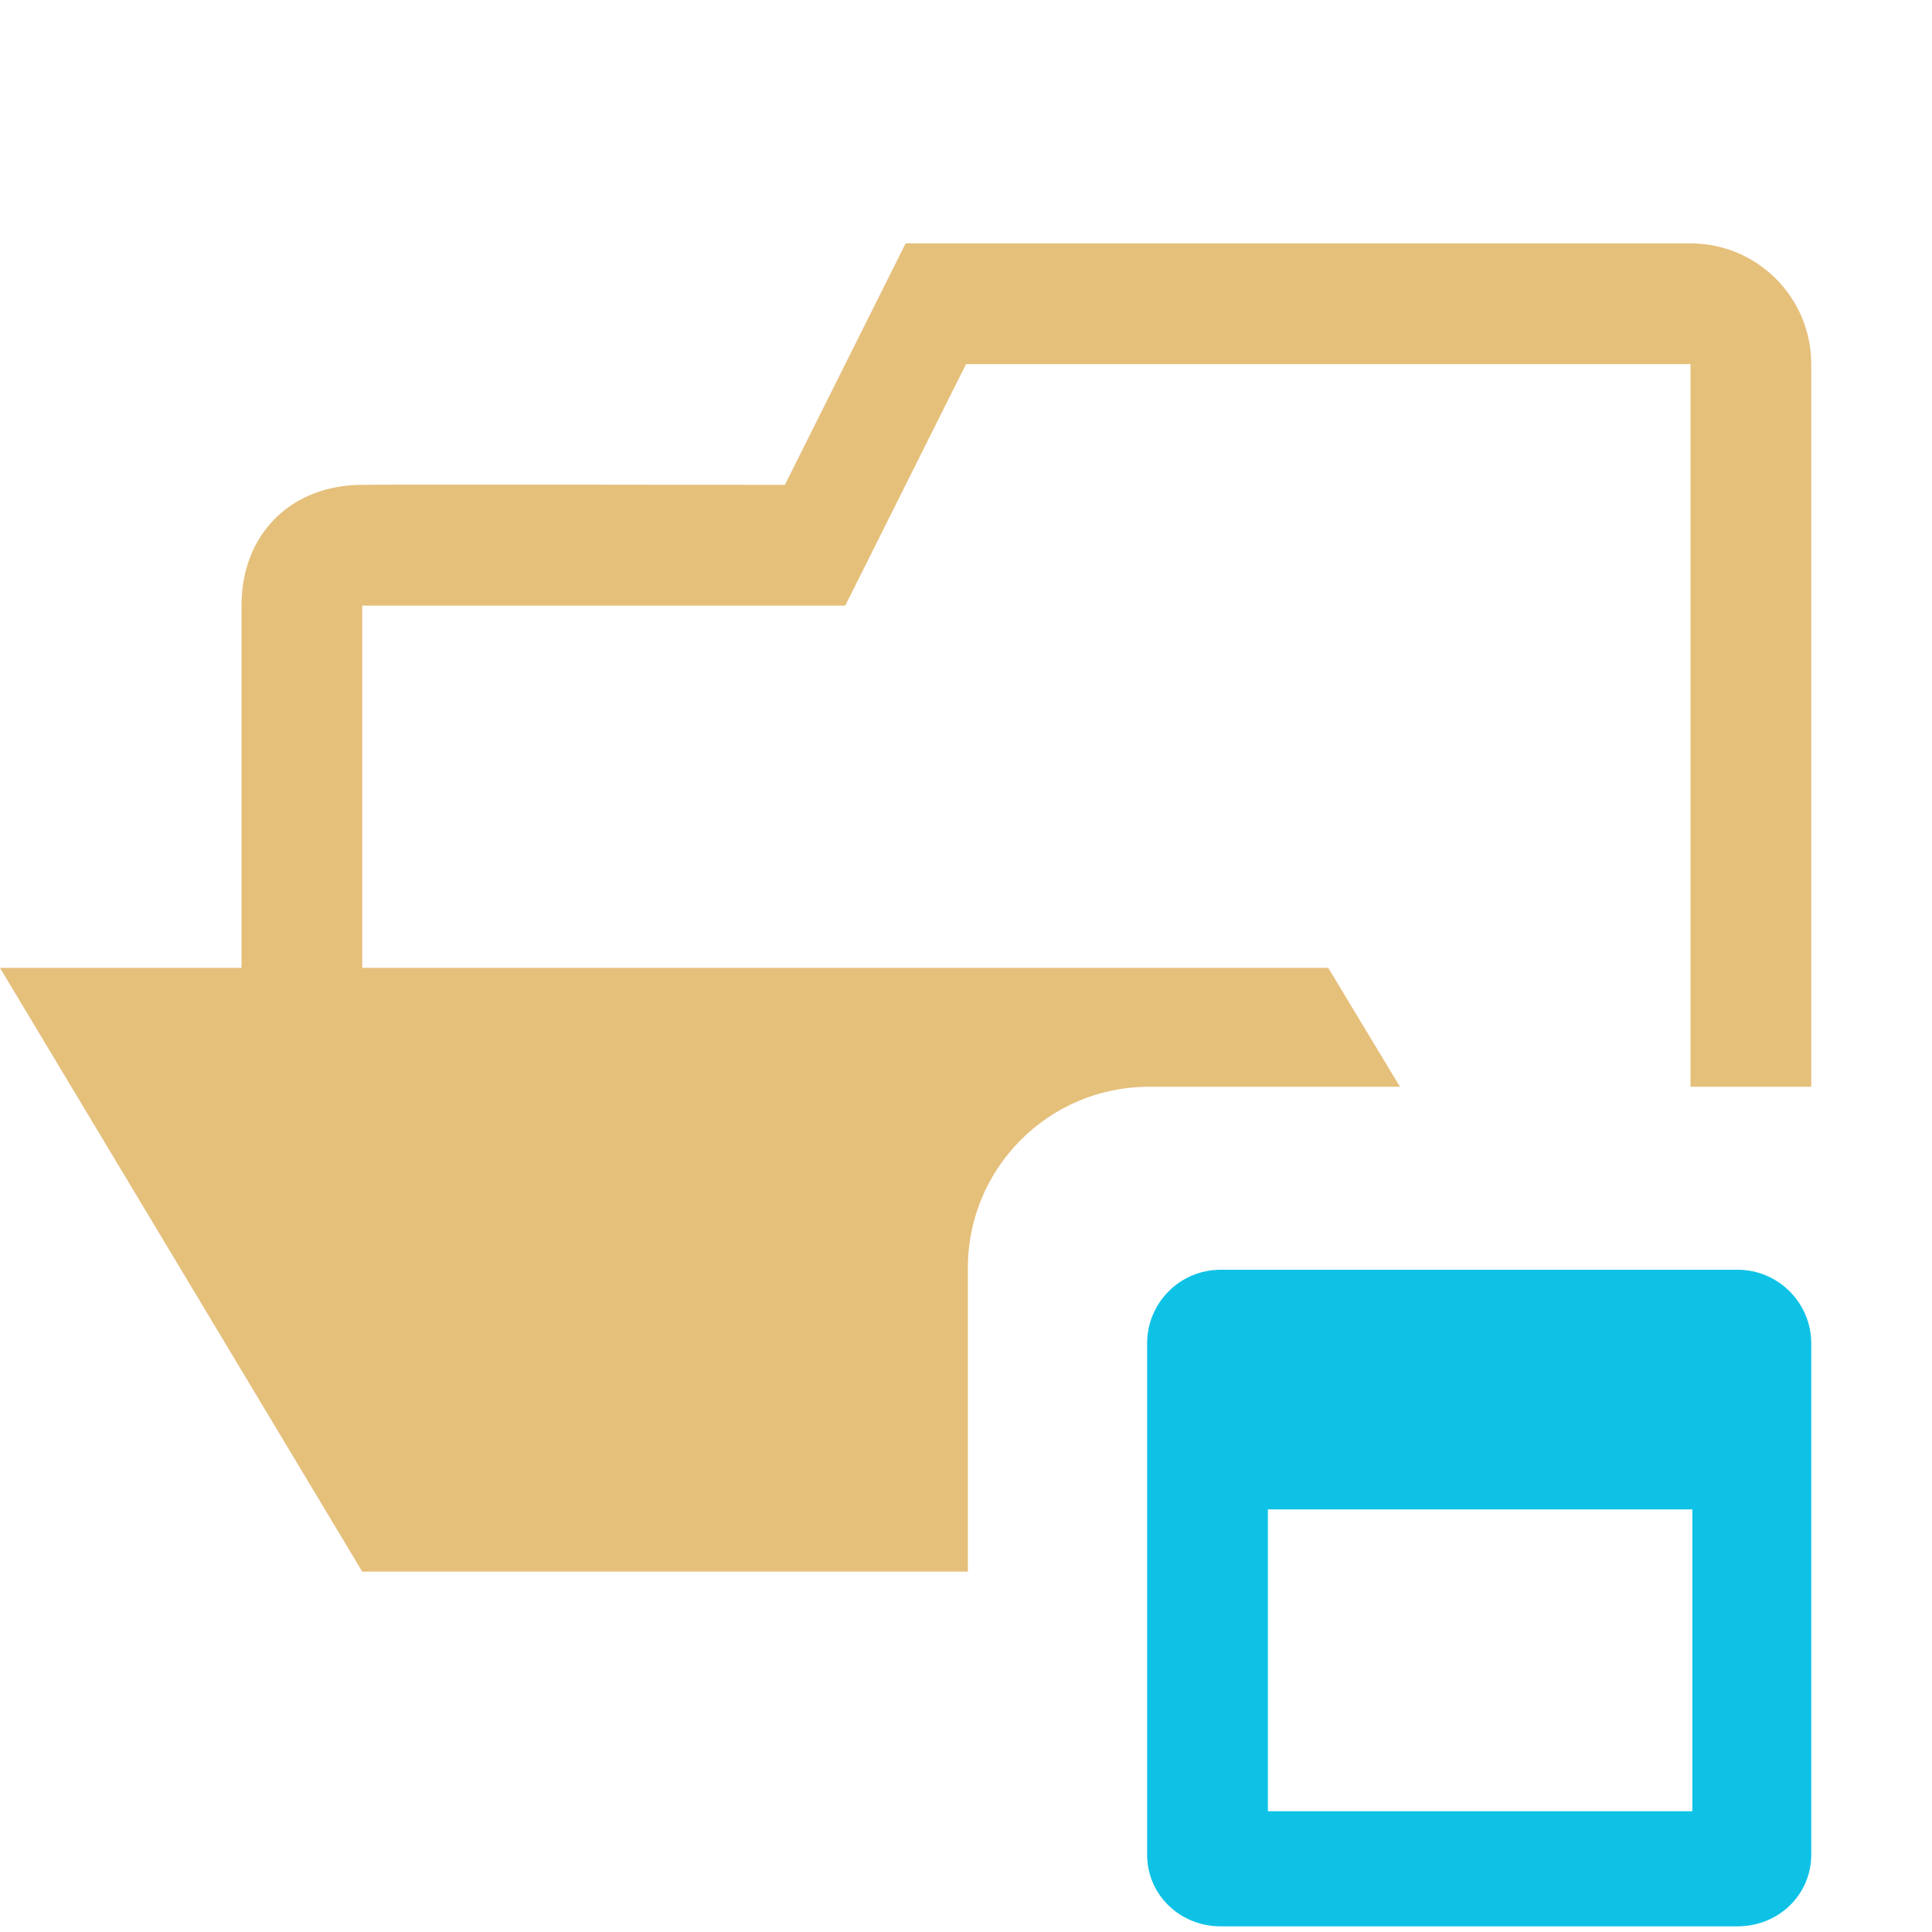
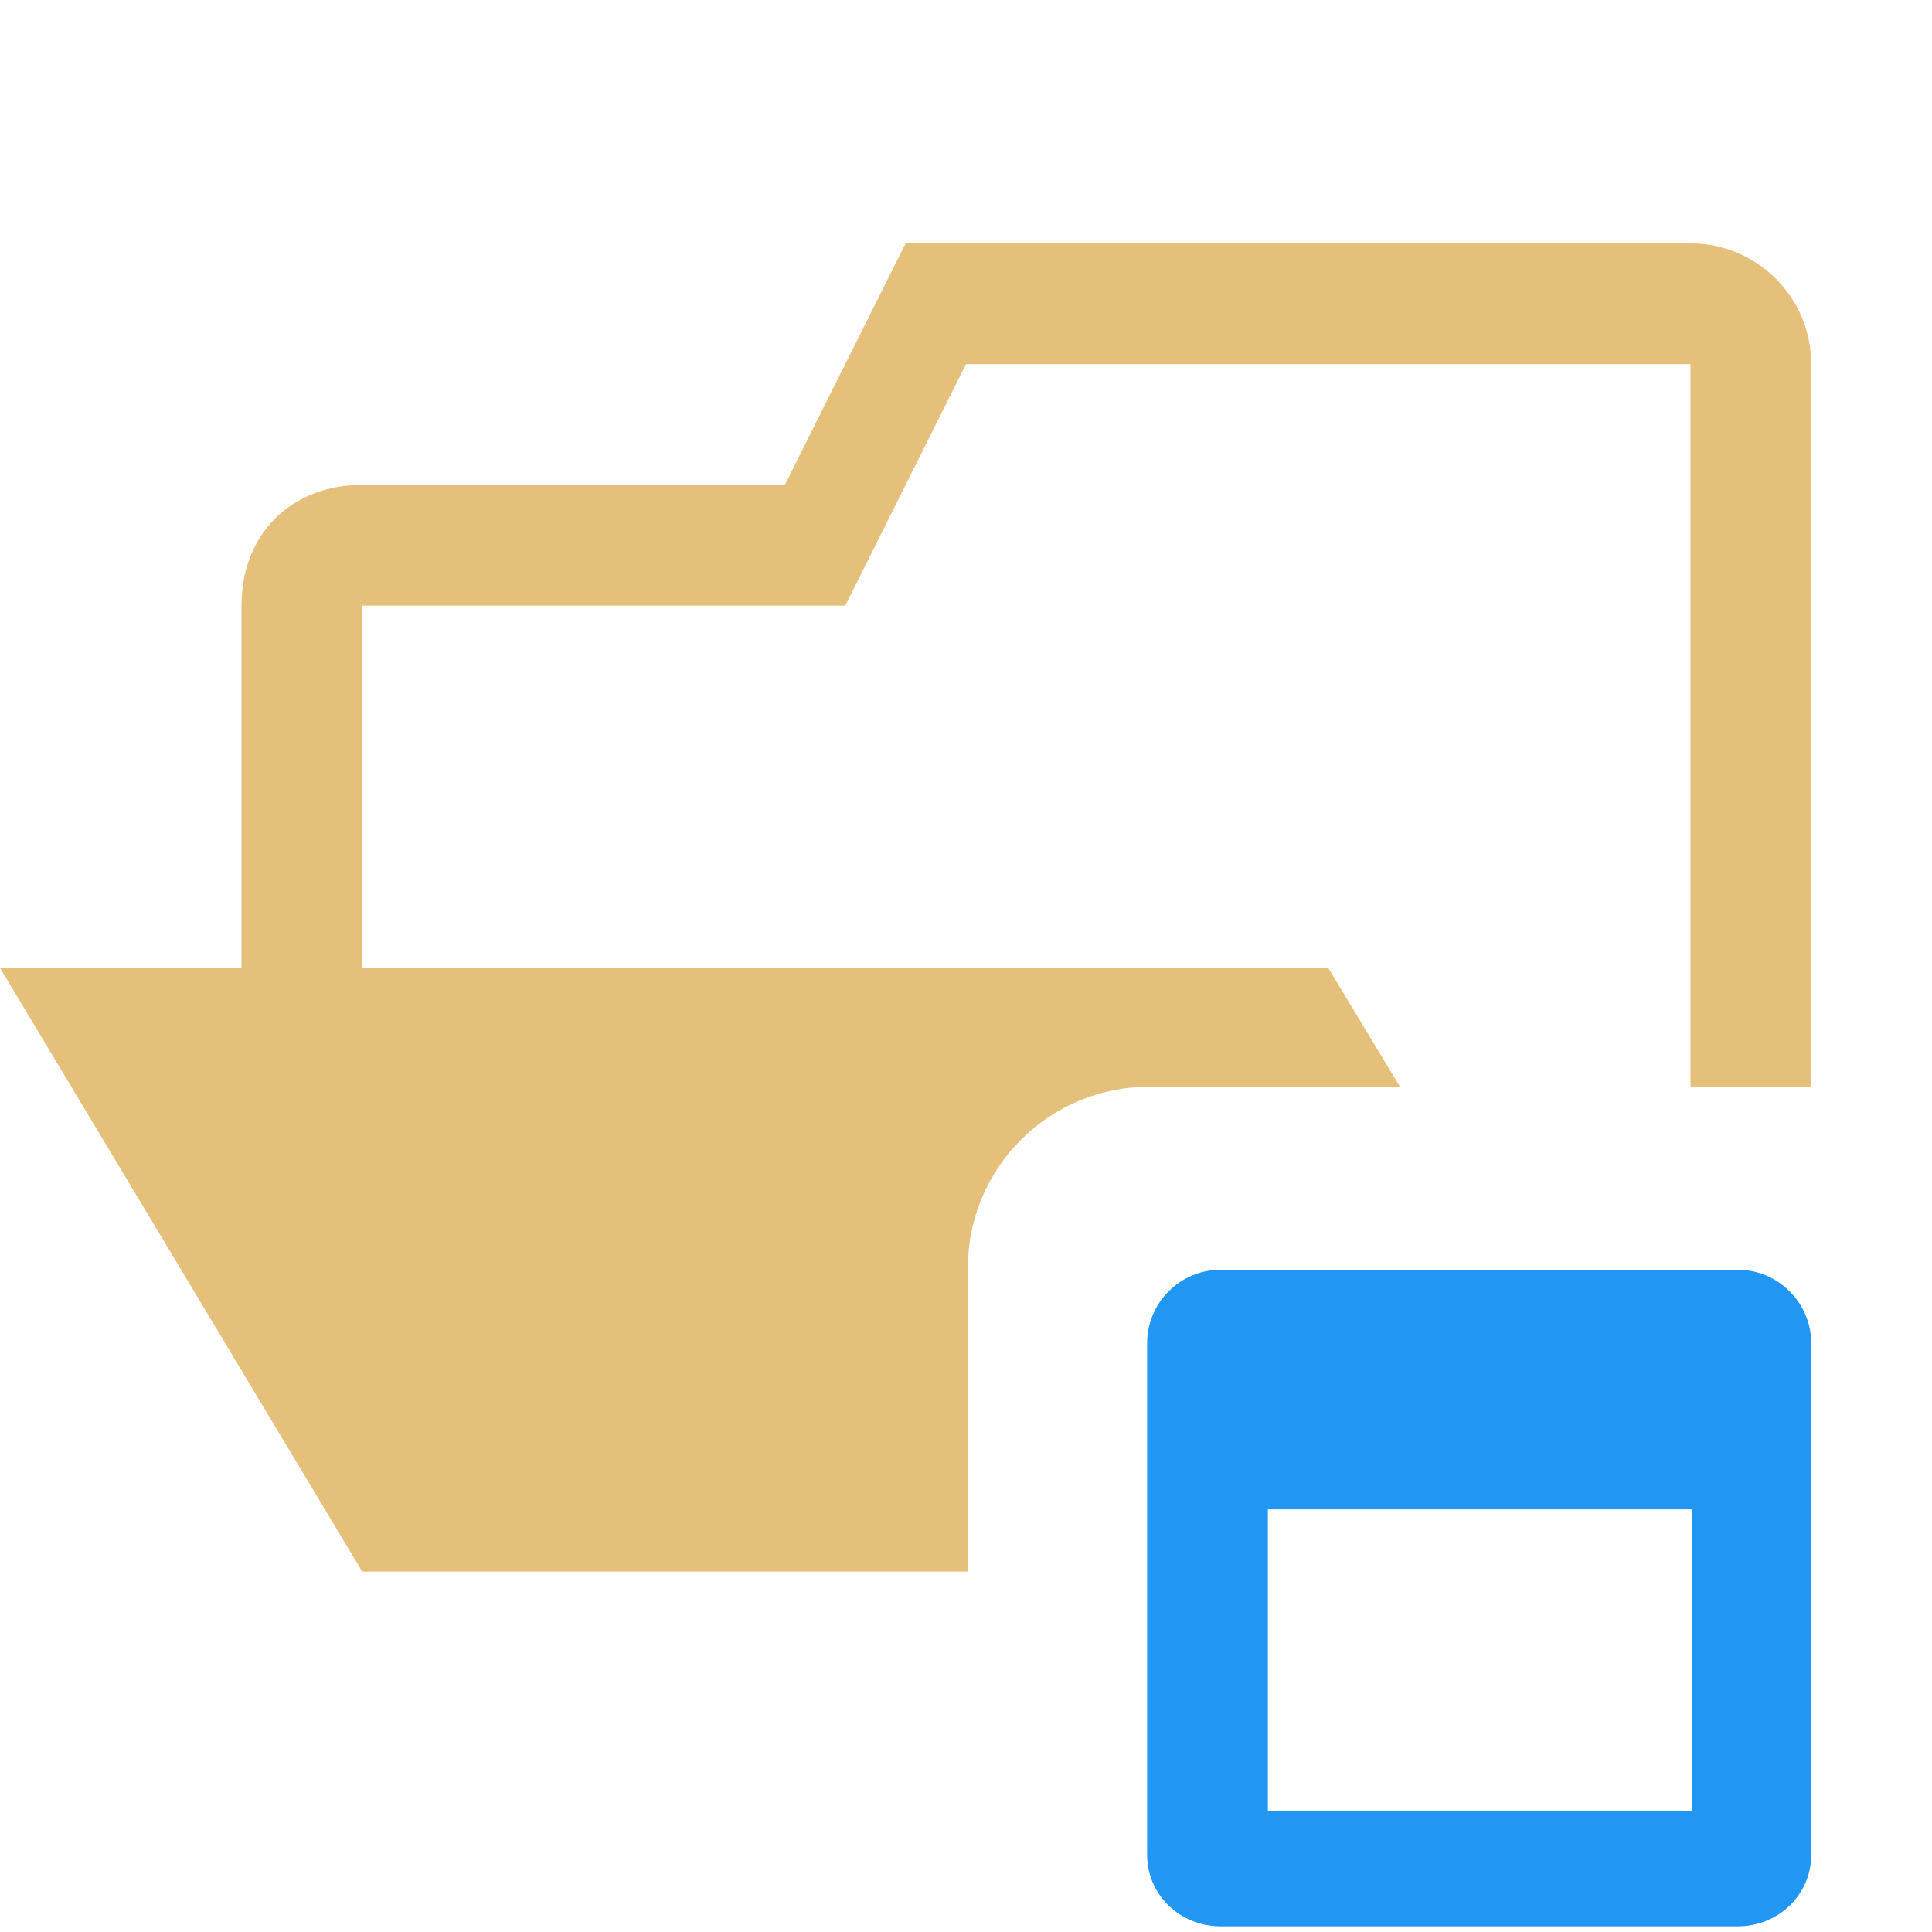
<svg xmlns="http://www.w3.org/2000/svg" xml:space="preserve" stroke-linecap="round" stroke-linejoin="round" stroke-miterlimit="10" clip-rule="evenodd" viewBox="0 0 32 32">
  <clipPath id="a">
    <path d="M0 0h32v32H0z" />
  </clipPath>
  <g clip-path="url(#a)">
-     <path fill="#0ec2e6" d="M20.219 21.031c-.677 0-1.219.549-1.219 1.219v8.469c0 .667.545 1.187 1.219 1.187h8.562c.674 0 1.219-.52 1.219-1.187V22.25c0-.668-.545-1.219-1.219-1.219H20.22ZM21 25h7.031v5H21v-5Z" />
+     <path fill="#2196f3" d="M20.219 21.031c-.677 0-1.219.549-1.219 1.219v8.469c0 .667.545 1.187 1.219 1.187h8.562c.674 0 1.219-.52 1.219-1.187V22.25c0-.668-.545-1.219-1.219-1.219H20.22ZM21 25h7.031v5H21v-5Z" />
    <path fill="#e5c07b" d="m15 4.031-2 4s-7-.01-7 0c-1.173 0-2 .81-2 2v6H0l6 10h10.031V21a3 3 0 0 1 3-3h4.157L22 16.031H6v-6h8l2-4h12V18h2V6.031a2 2 0 0 0-2-2H15Z" />
  </g>
</svg>
